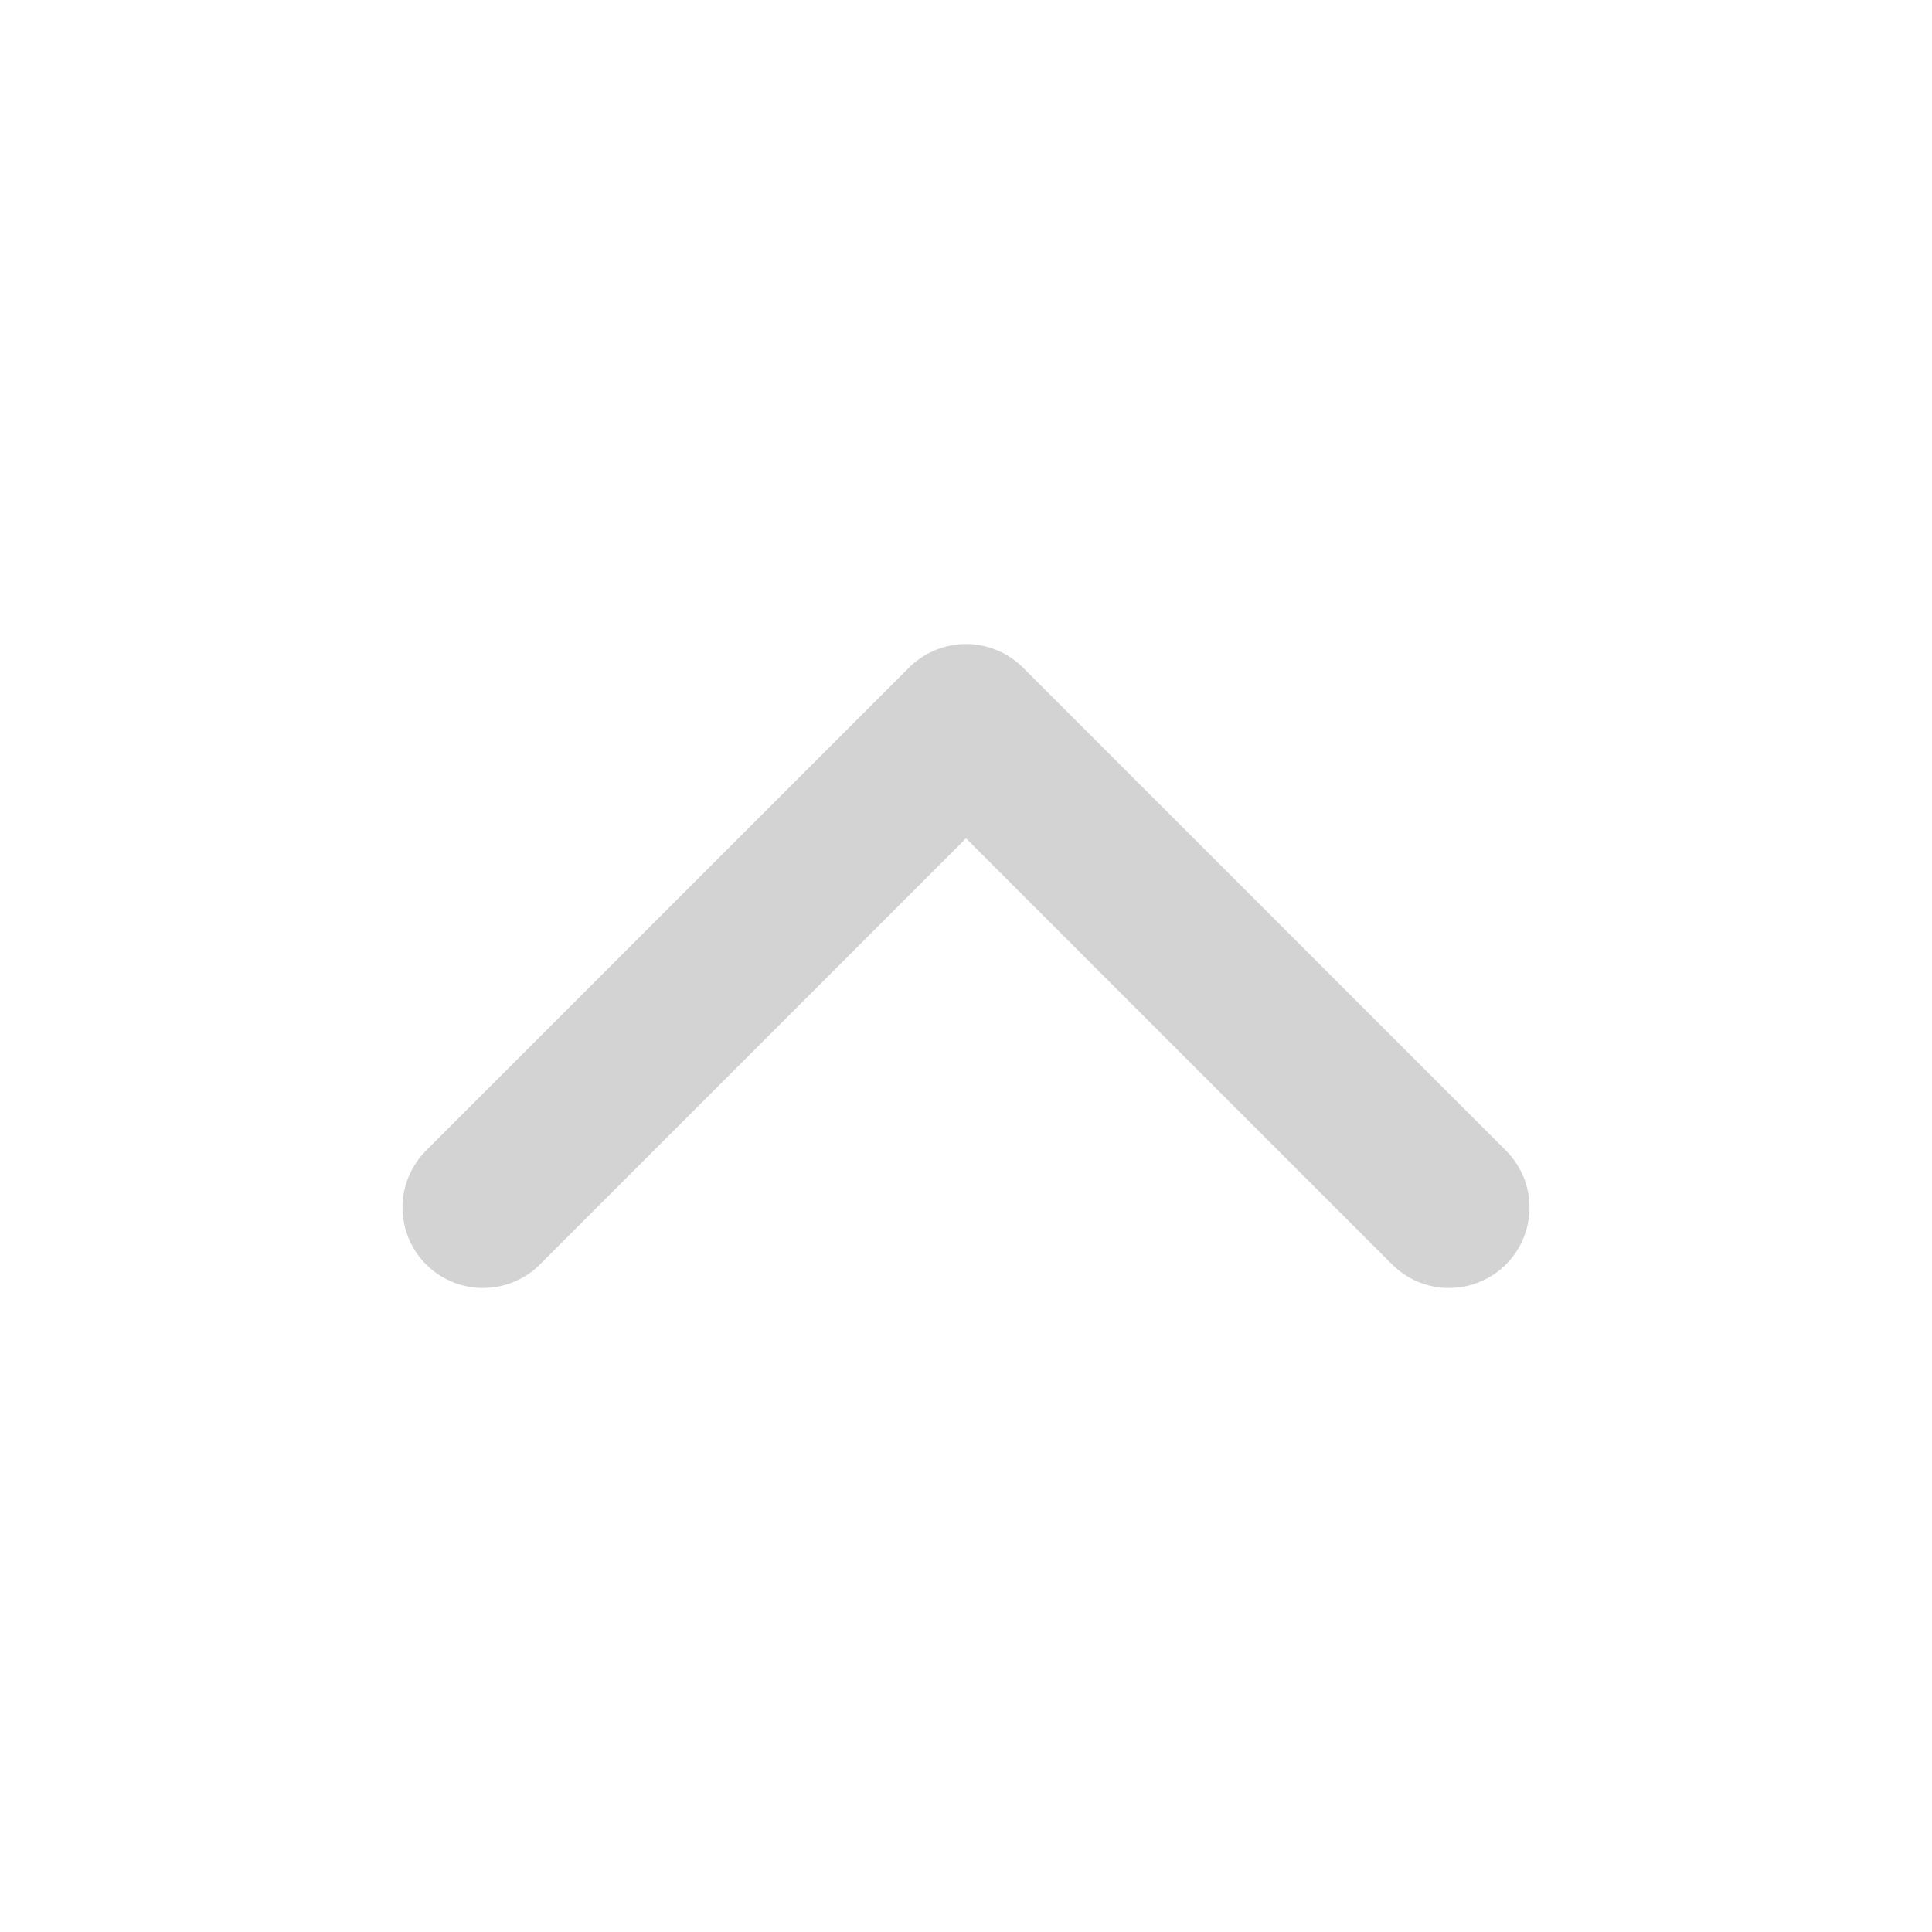
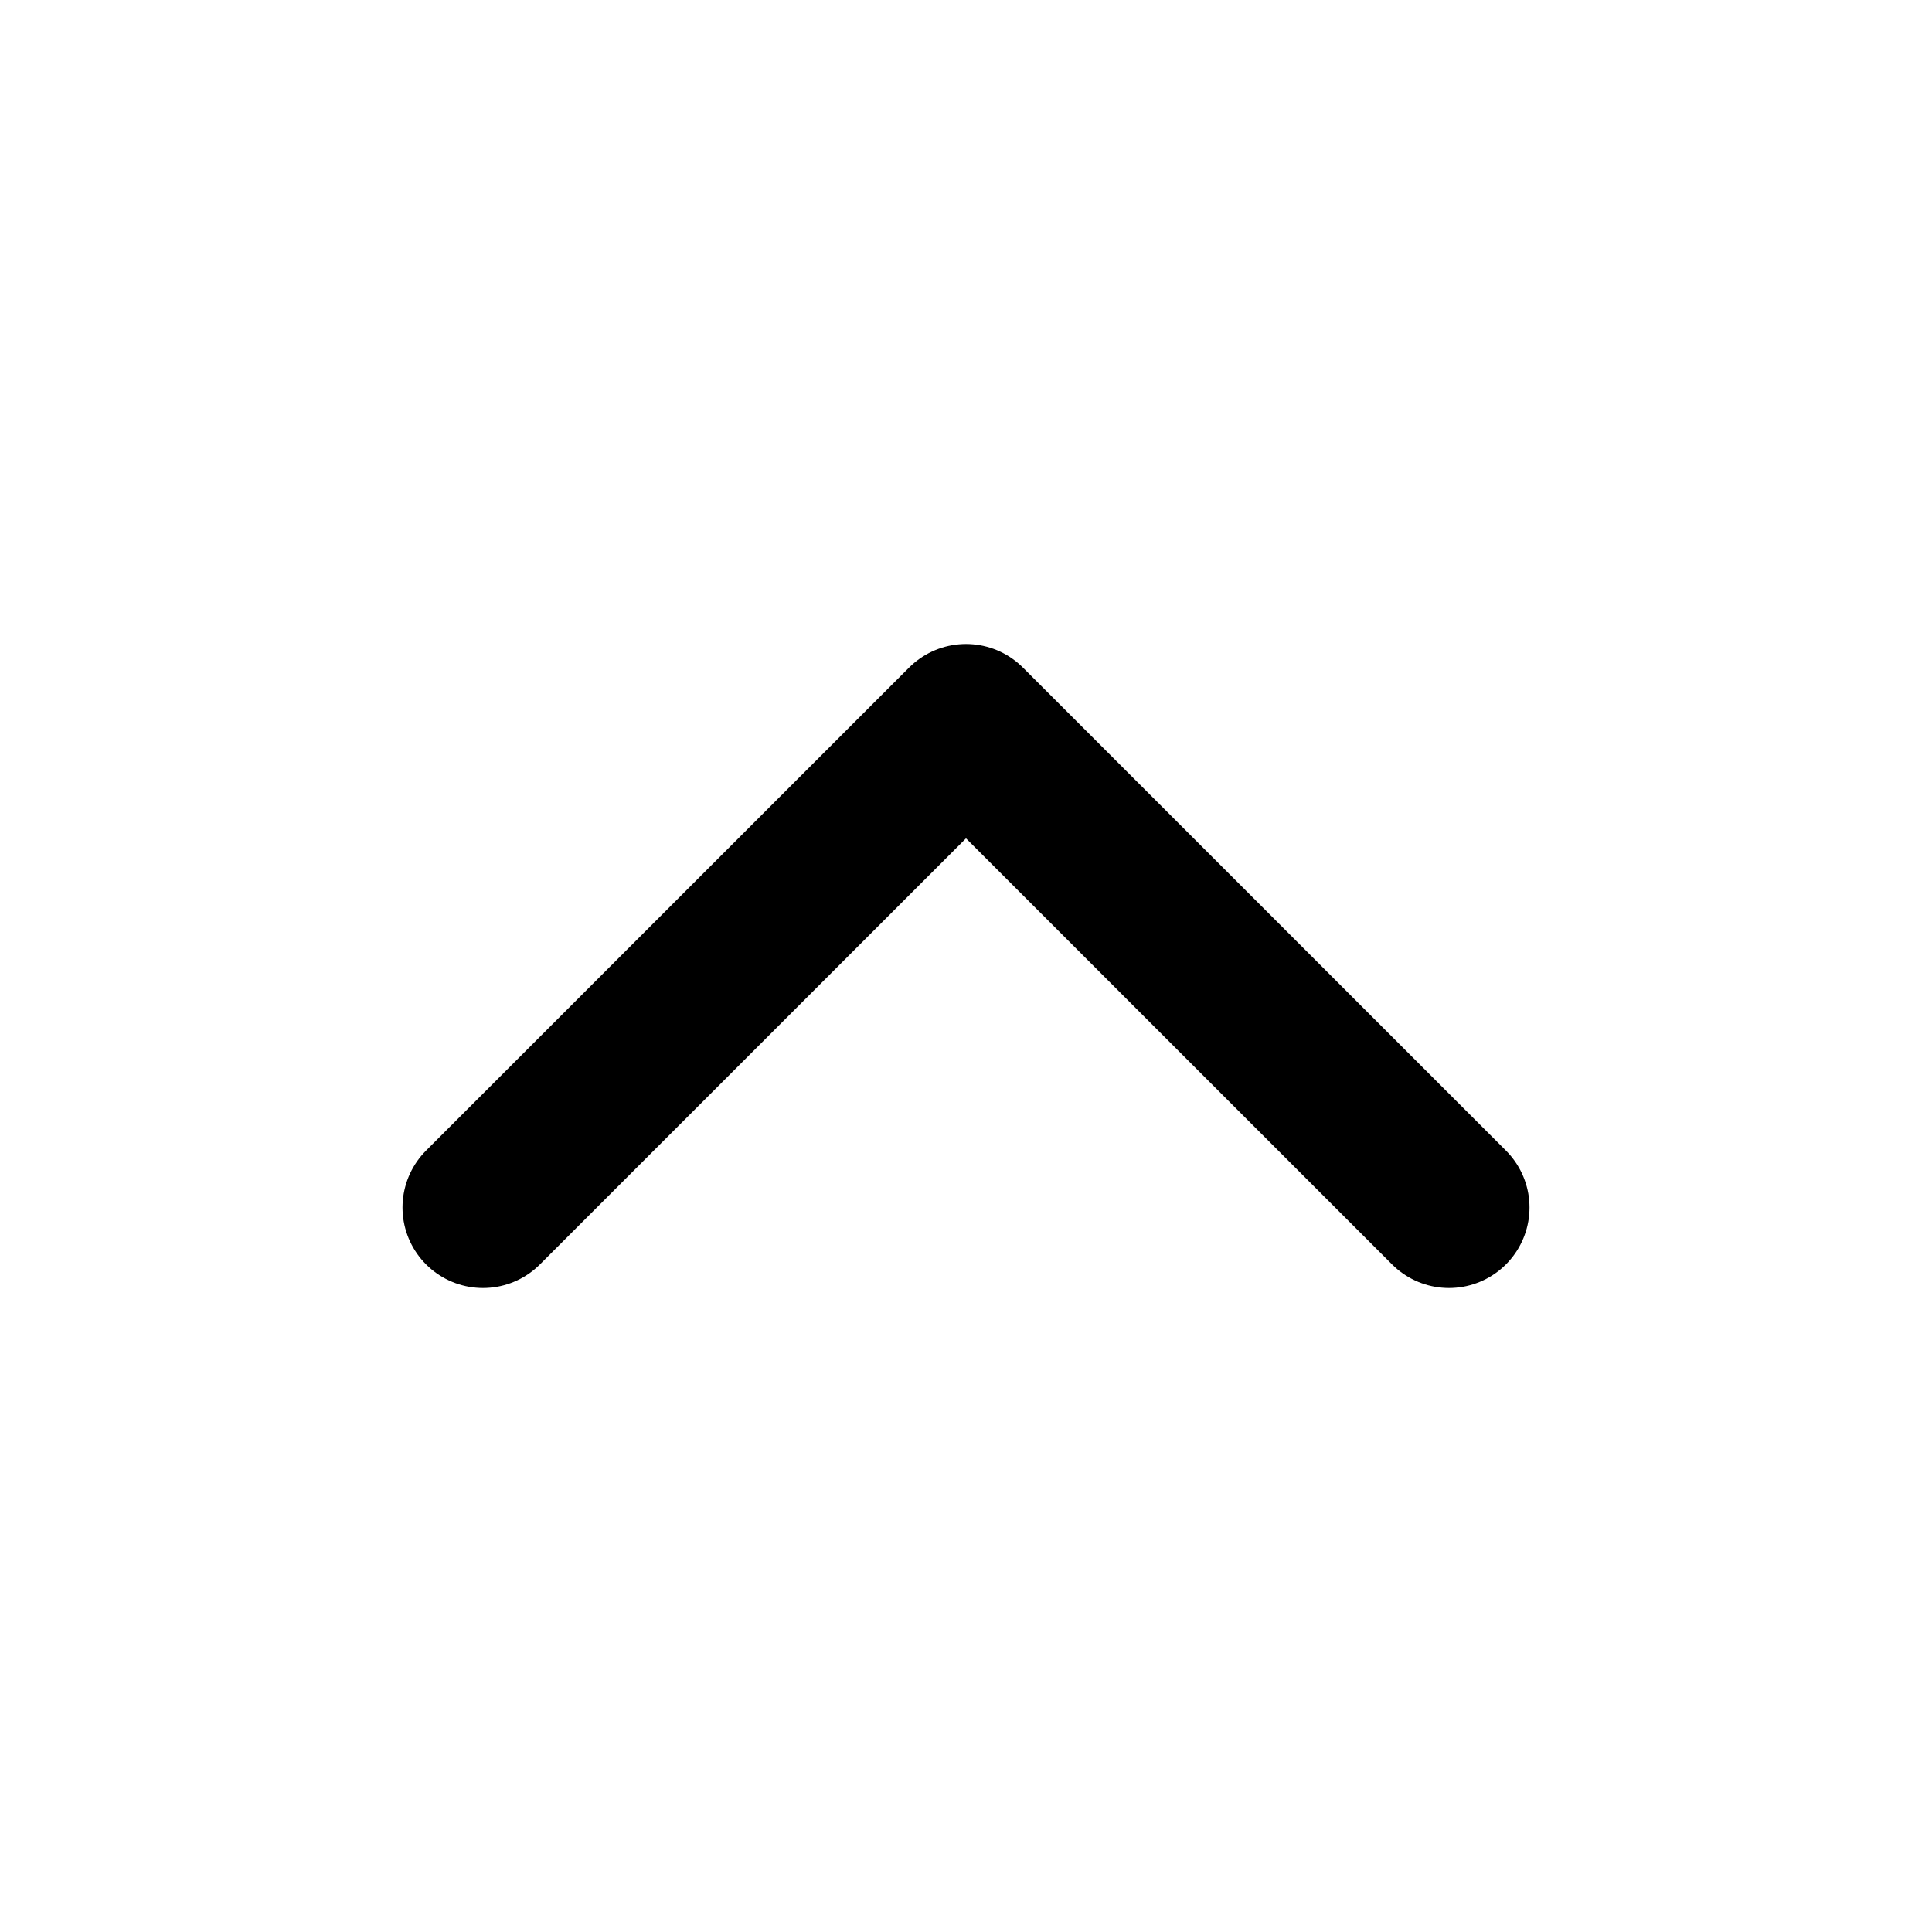
- <svg xmlns="http://www.w3.org/2000/svg" width="24" height="24" viewBox="0 0 24 24" fill="none" stroke="#d3d3d3" stroke-width="2" stroke-linecap="round" stroke-linejoin="round" class="feather feather-chevron-up">
+ <svg xmlns="http://www.w3.org/2000/svg" width="24" height="24" viewBox="0 0 24 24" fill="none" stroke="currentColor" stroke-width="2" stroke-linecap="round" stroke-linejoin="round" class="feather feather-chevron-up">
  <polyline points="18 15 12 9 6 15" />
</svg>
